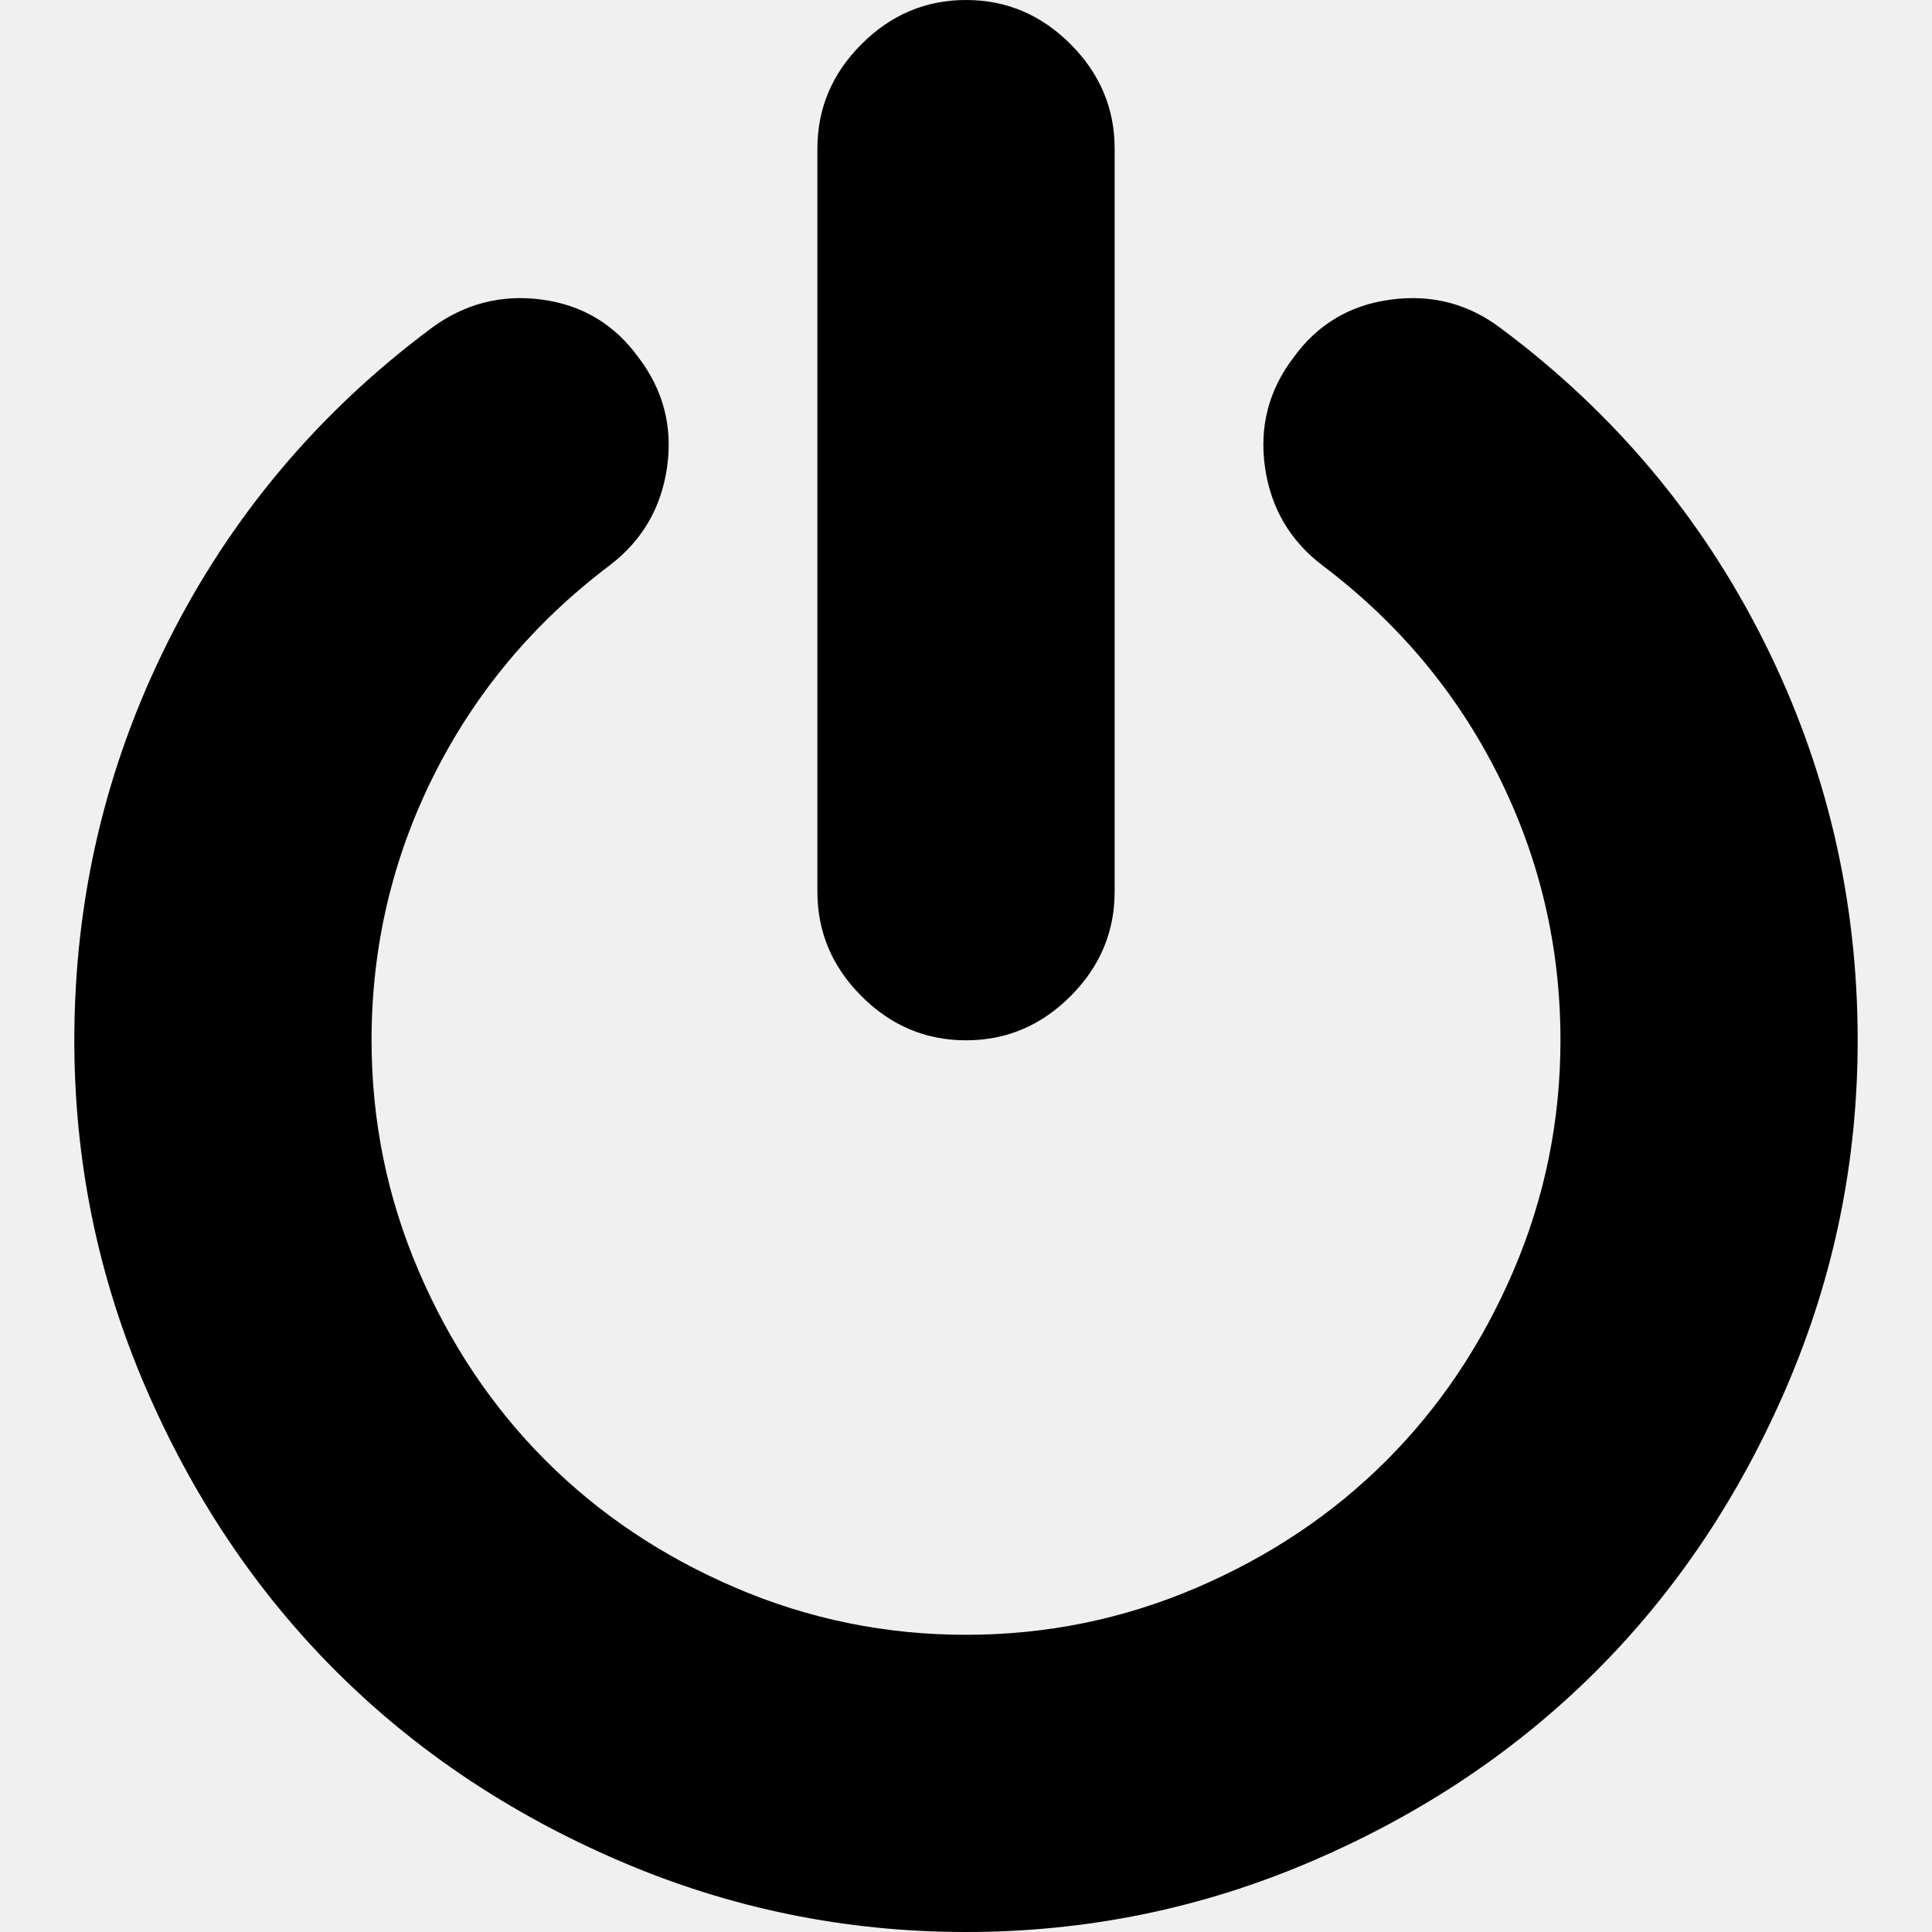
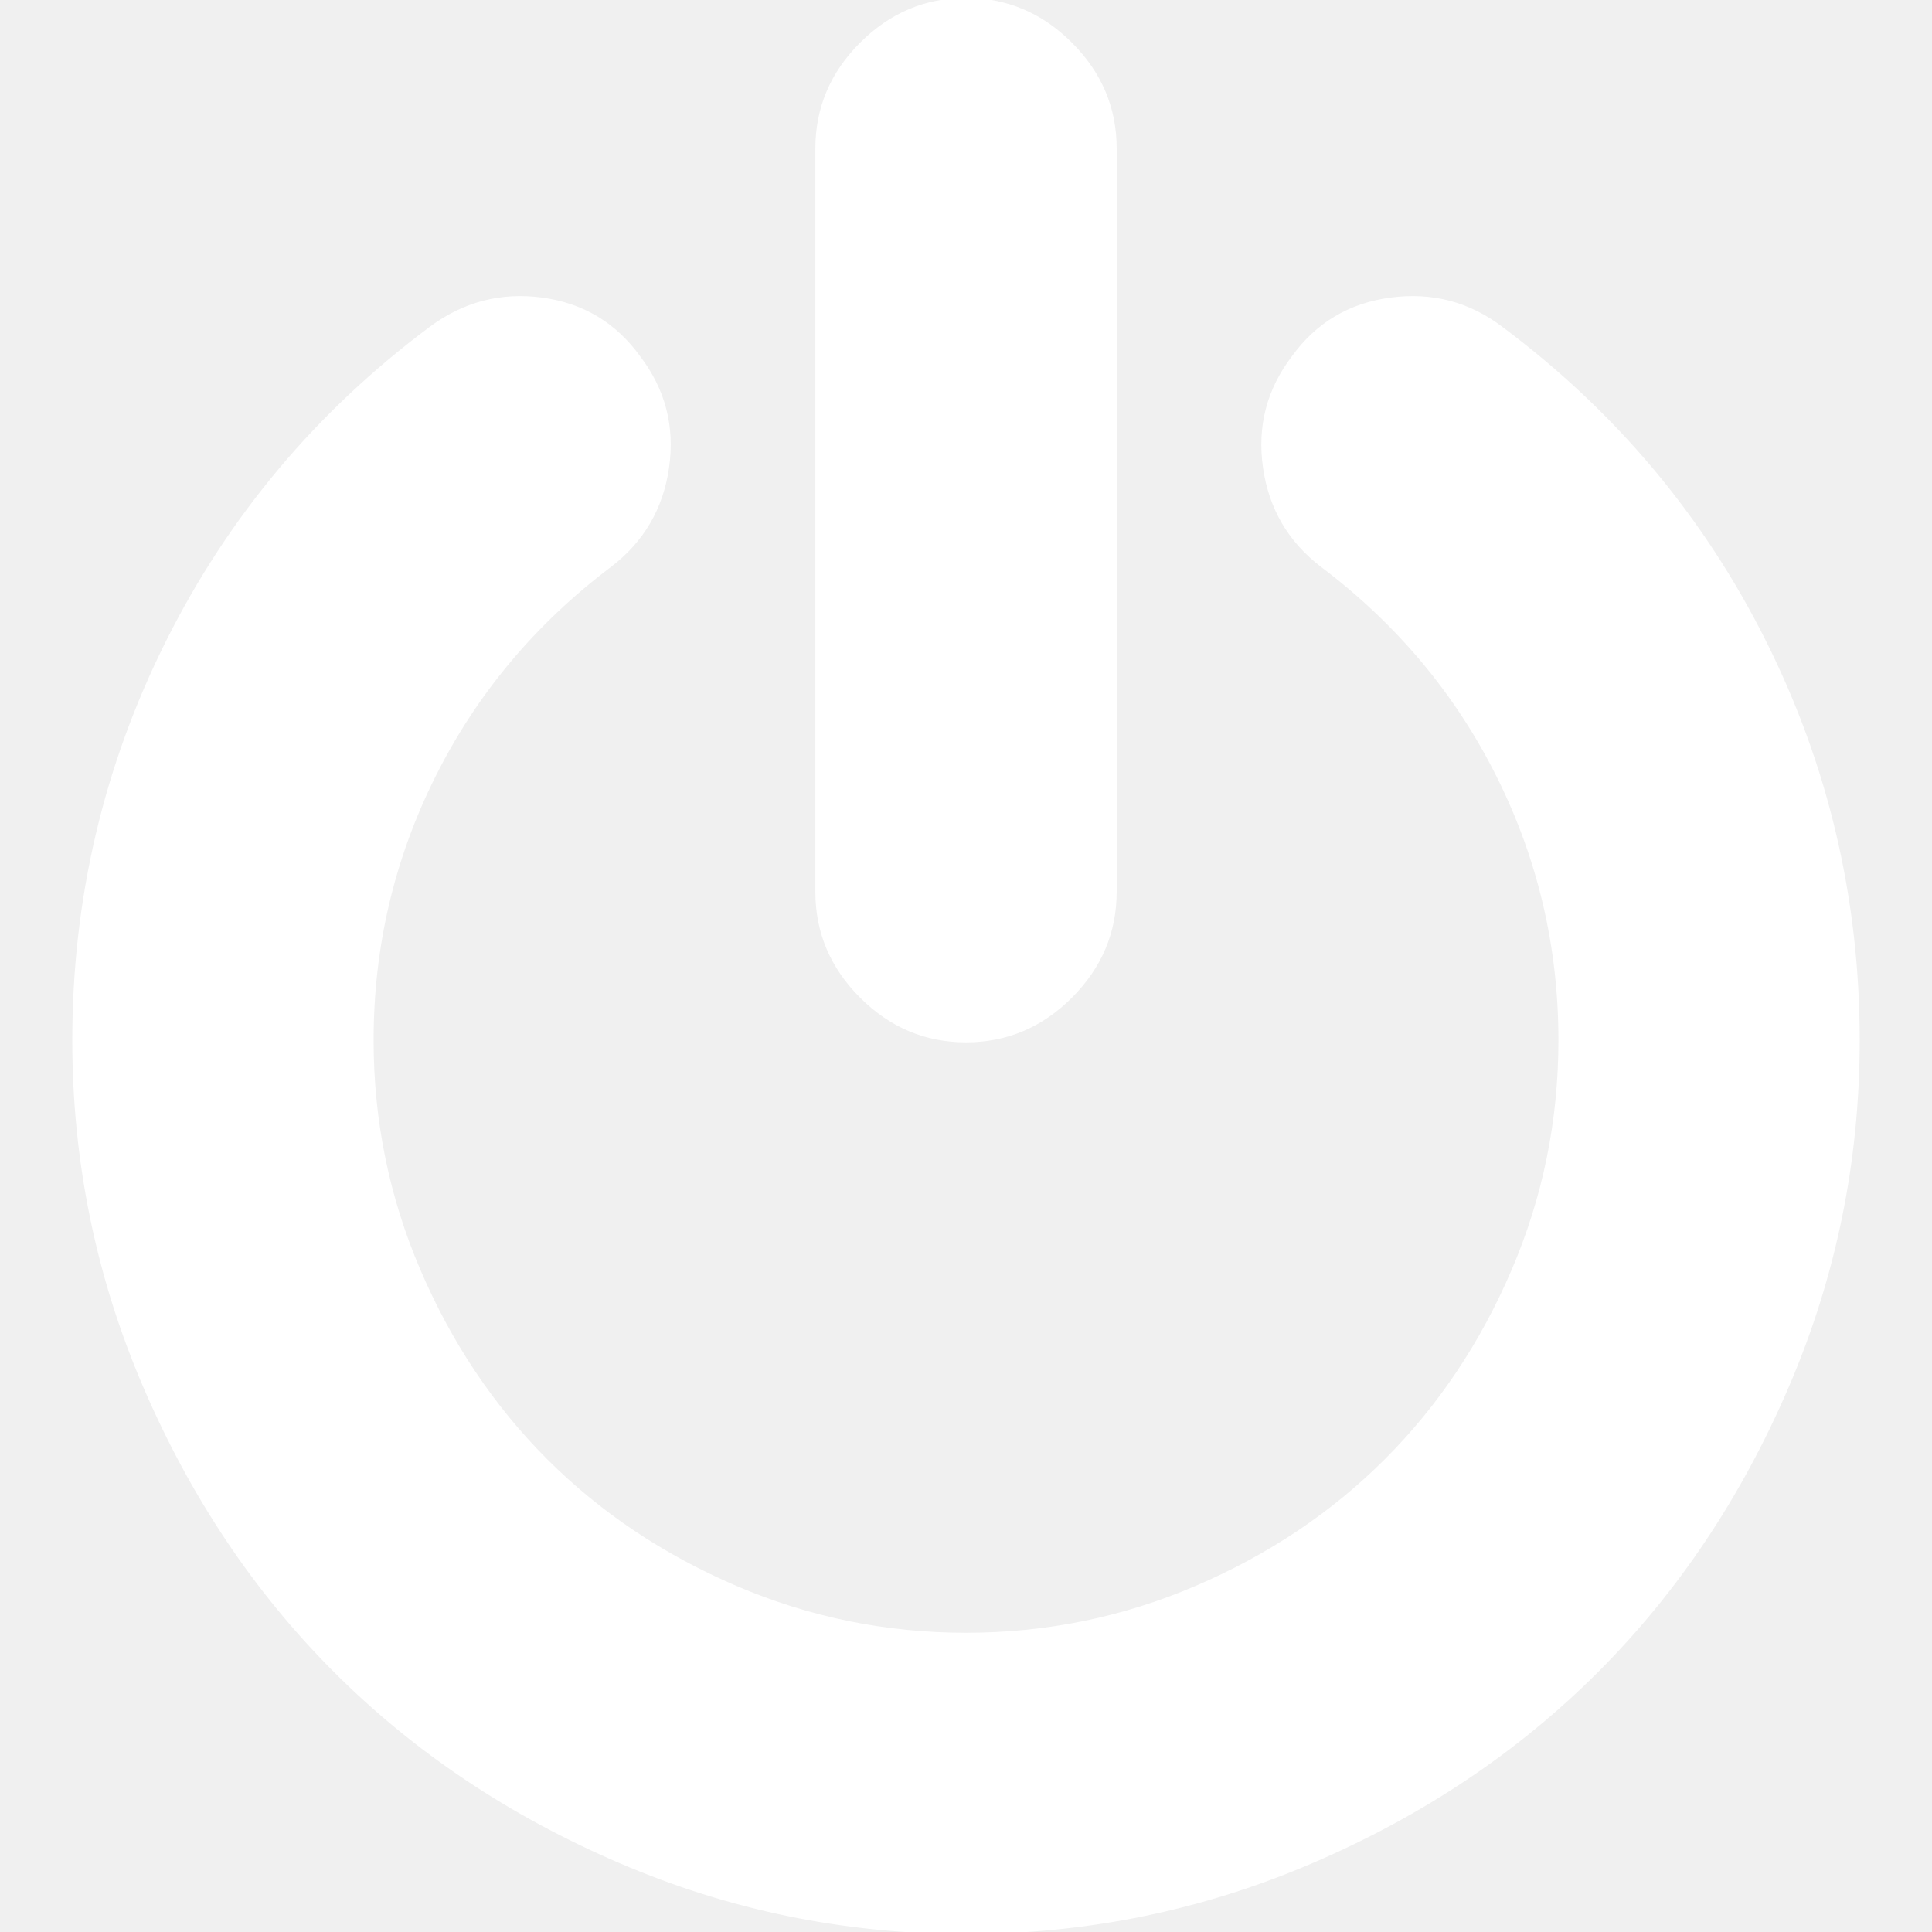
- <svg xmlns="http://www.w3.org/2000/svg" version="1.1" id="Capa_1" x="0px" y="0px" width="475.085px" height="475.085px" viewBox="0 0 475.085 475.085" style="enable-background:new 0 0 475.085 475.085;" xml:space="preserve">
+ <svg xmlns="http://www.w3.org/2000/svg" version="1.1" id="Capa_1" x="0px" y="0px" width="475.085px" height="475.085px" viewBox="0 0 475.085 475.085" enable-background="new 0 0 475.085 475.085" xml:space="preserve">
  <g>
    <g>
-       <path d="M237.545,255.816c9.899,0,18.468-3.609,25.696-10.848c7.23-7.229,10.854-15.799,10.854-25.694V36.547    c0-9.9-3.62-18.464-10.854-25.693C256.014,3.617,247.444,0,237.545,0c-9.9,0-18.464,3.621-25.697,10.854    c-7.233,7.229-10.85,15.797-10.85,25.693v182.728c0,9.895,3.617,18.464,10.85,25.694    C219.081,252.207,227.648,255.816,237.545,255.816z" />
-       <path d="M433.836,157.887c-15.325-30.642-36.878-56.339-64.666-77.084c-7.994-6.09-17.035-8.47-27.123-7.139    c-10.089,1.333-18.083,6.091-23.983,14.273c-6.091,7.993-8.418,16.986-6.994,26.979c1.423,9.998,6.139,18.037,14.133,24.128    c18.645,14.084,33.072,31.312,43.25,51.678c10.184,20.364,15.27,42.065,15.27,65.091c0,19.801-3.854,38.688-11.561,56.678    c-7.706,17.987-18.13,33.544-31.265,46.679c-13.135,13.131-28.688,23.551-46.678,31.261c-17.987,7.71-36.878,11.57-56.673,11.57    c-19.792,0-38.684-3.86-56.671-11.57c-17.989-7.71-33.547-18.13-46.682-31.261c-13.129-13.135-23.551-28.691-31.261-46.679    c-7.708-17.99-11.563-36.877-11.563-56.678c0-23.026,5.092-44.724,15.274-65.091c10.183-20.364,24.601-37.591,43.253-51.678    c7.994-6.095,12.703-14.133,14.133-24.128c1.427-9.989-0.903-18.986-6.995-26.979c-5.901-8.182-13.844-12.941-23.839-14.273    c-9.994-1.332-19.085,1.049-27.268,7.139c-27.792,20.745-49.344,46.442-64.669,77.084c-15.324,30.646-22.983,63.288-22.983,97.927    c0,29.697,5.806,58.054,17.415,85.082c11.613,27.028,27.218,50.34,46.826,69.948c19.602,19.603,42.919,35.215,69.949,46.815    c27.028,11.615,55.388,17.426,85.08,17.426c29.693,0,58.052-5.811,85.081-17.426c27.031-11.604,50.347-27.213,69.952-46.815    c19.602-19.602,35.207-42.92,46.818-69.948s17.412-55.392,17.412-85.082C456.809,221.174,449.16,188.532,433.836,157.887z" />
+       <path fill="#FFFFFF" stroke="#FFFFFF" stroke-miterlimit="10" d="M237.545,255.816c9.899,0,18.468-3.609,25.697-10.848    c7.229-7.229,10.854-15.799,10.854-25.694V36.547c0-9.9-3.62-18.464-10.854-25.693C256.014,3.617,247.444,0,237.545,0    c-9.9,0-18.464,3.621-25.697,10.854c-7.233,7.229-10.85,15.797-10.85,25.693v182.728c0,9.895,3.617,18.464,10.85,25.693    C219.081,252.207,227.648,255.816,237.545,255.816z" />
+       <path fill="#FFFFFF" stroke="#FFFFFF" stroke-miterlimit="10" d="M433.835,157.887c-15.324-30.642-36.877-56.339-64.666-77.084    c-7.994-6.09-17.035-8.47-27.123-7.139c-10.088,1.333-18.082,6.091-23.982,14.273c-6.091,7.993-8.418,16.986-6.994,26.979    c1.424,9.998,6.139,18.037,14.133,24.128c18.646,14.084,33.072,31.312,43.25,51.678c10.184,20.364,15.271,42.065,15.271,65.091    c0,19.802-3.854,38.688-11.562,56.679c-7.705,17.986-18.129,33.543-31.265,46.678c-13.136,13.131-28.688,23.551-46.679,31.262    c-17.986,7.709-36.877,11.57-56.672,11.57c-19.792,0-38.684-3.861-56.671-11.57c-17.989-7.711-33.547-18.131-46.682-31.262    c-13.129-13.135-23.551-28.691-31.261-46.678c-7.708-17.99-11.563-36.877-11.563-56.679c0-23.026,5.092-44.724,15.274-65.091    c10.183-20.364,24.601-37.591,43.253-51.678c7.994-6.095,12.703-14.133,14.133-24.128c1.427-9.989-0.903-18.986-6.995-26.979    c-5.901-8.182-13.844-12.941-23.839-14.273c-9.994-1.332-19.085,1.049-27.268,7.139c-27.792,20.745-49.344,46.442-64.669,77.084    c-15.324,30.646-22.983,63.288-22.983,97.927c0,29.697,5.806,58.055,17.415,85.082c11.613,27.027,27.218,50.34,46.826,69.947    c19.602,19.604,42.919,35.215,69.949,46.816c27.028,11.615,55.388,17.426,85.08,17.426c29.693,0,58.052-5.811,85.082-17.426    c27.031-11.605,50.347-27.213,69.951-46.816c19.602-19.602,35.207-42.92,46.818-69.947s17.412-55.393,17.412-85.082    C456.808,221.174,449.16,188.532,433.835,157.887z" />
    </g>
  </g>
-   <g>
- </g>
-   <g>
- </g>
-   <g>
- </g>
-   <g>
- </g>
-   <g>
- </g>
-   <g>
- </g>
-   <g>
- </g>
-   <g>
- </g>
-   <g>
- </g>
-   <g>
- </g>
-   <g>
- </g>
-   <g>
- </g>
-   <g>
- </g>
-   <g>
- </g>
-   <g>
- </g>
</svg>
